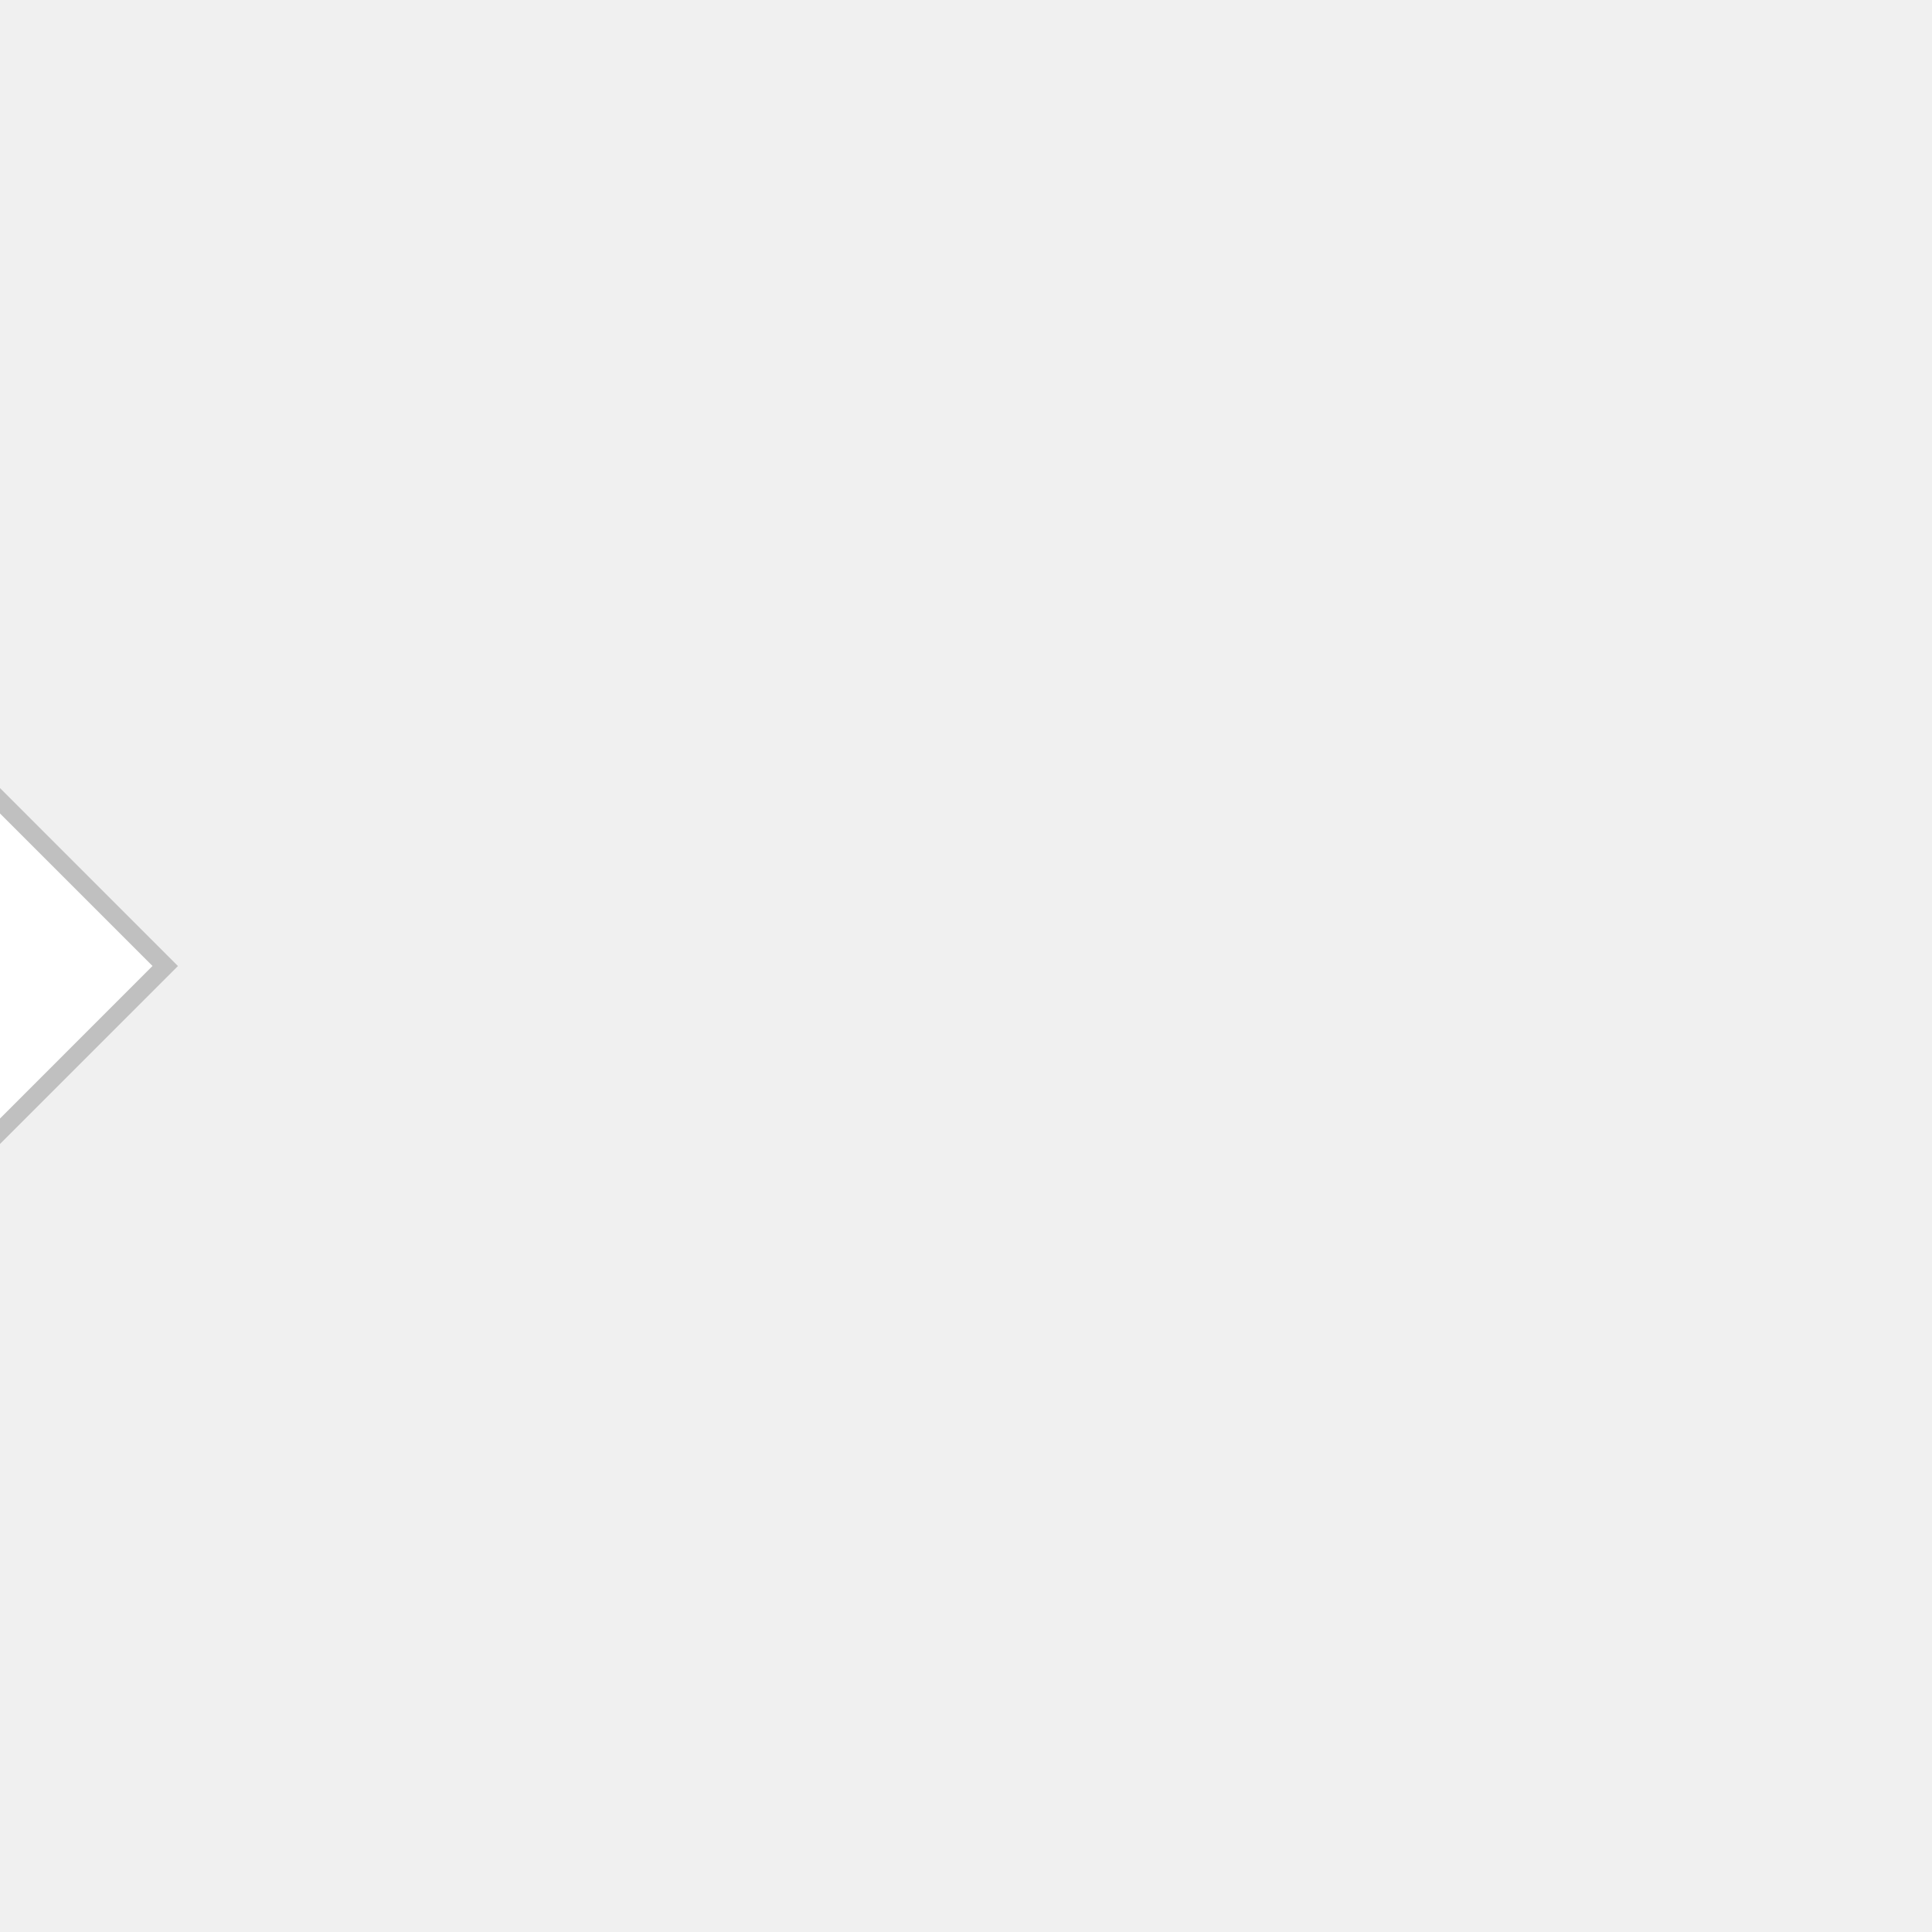
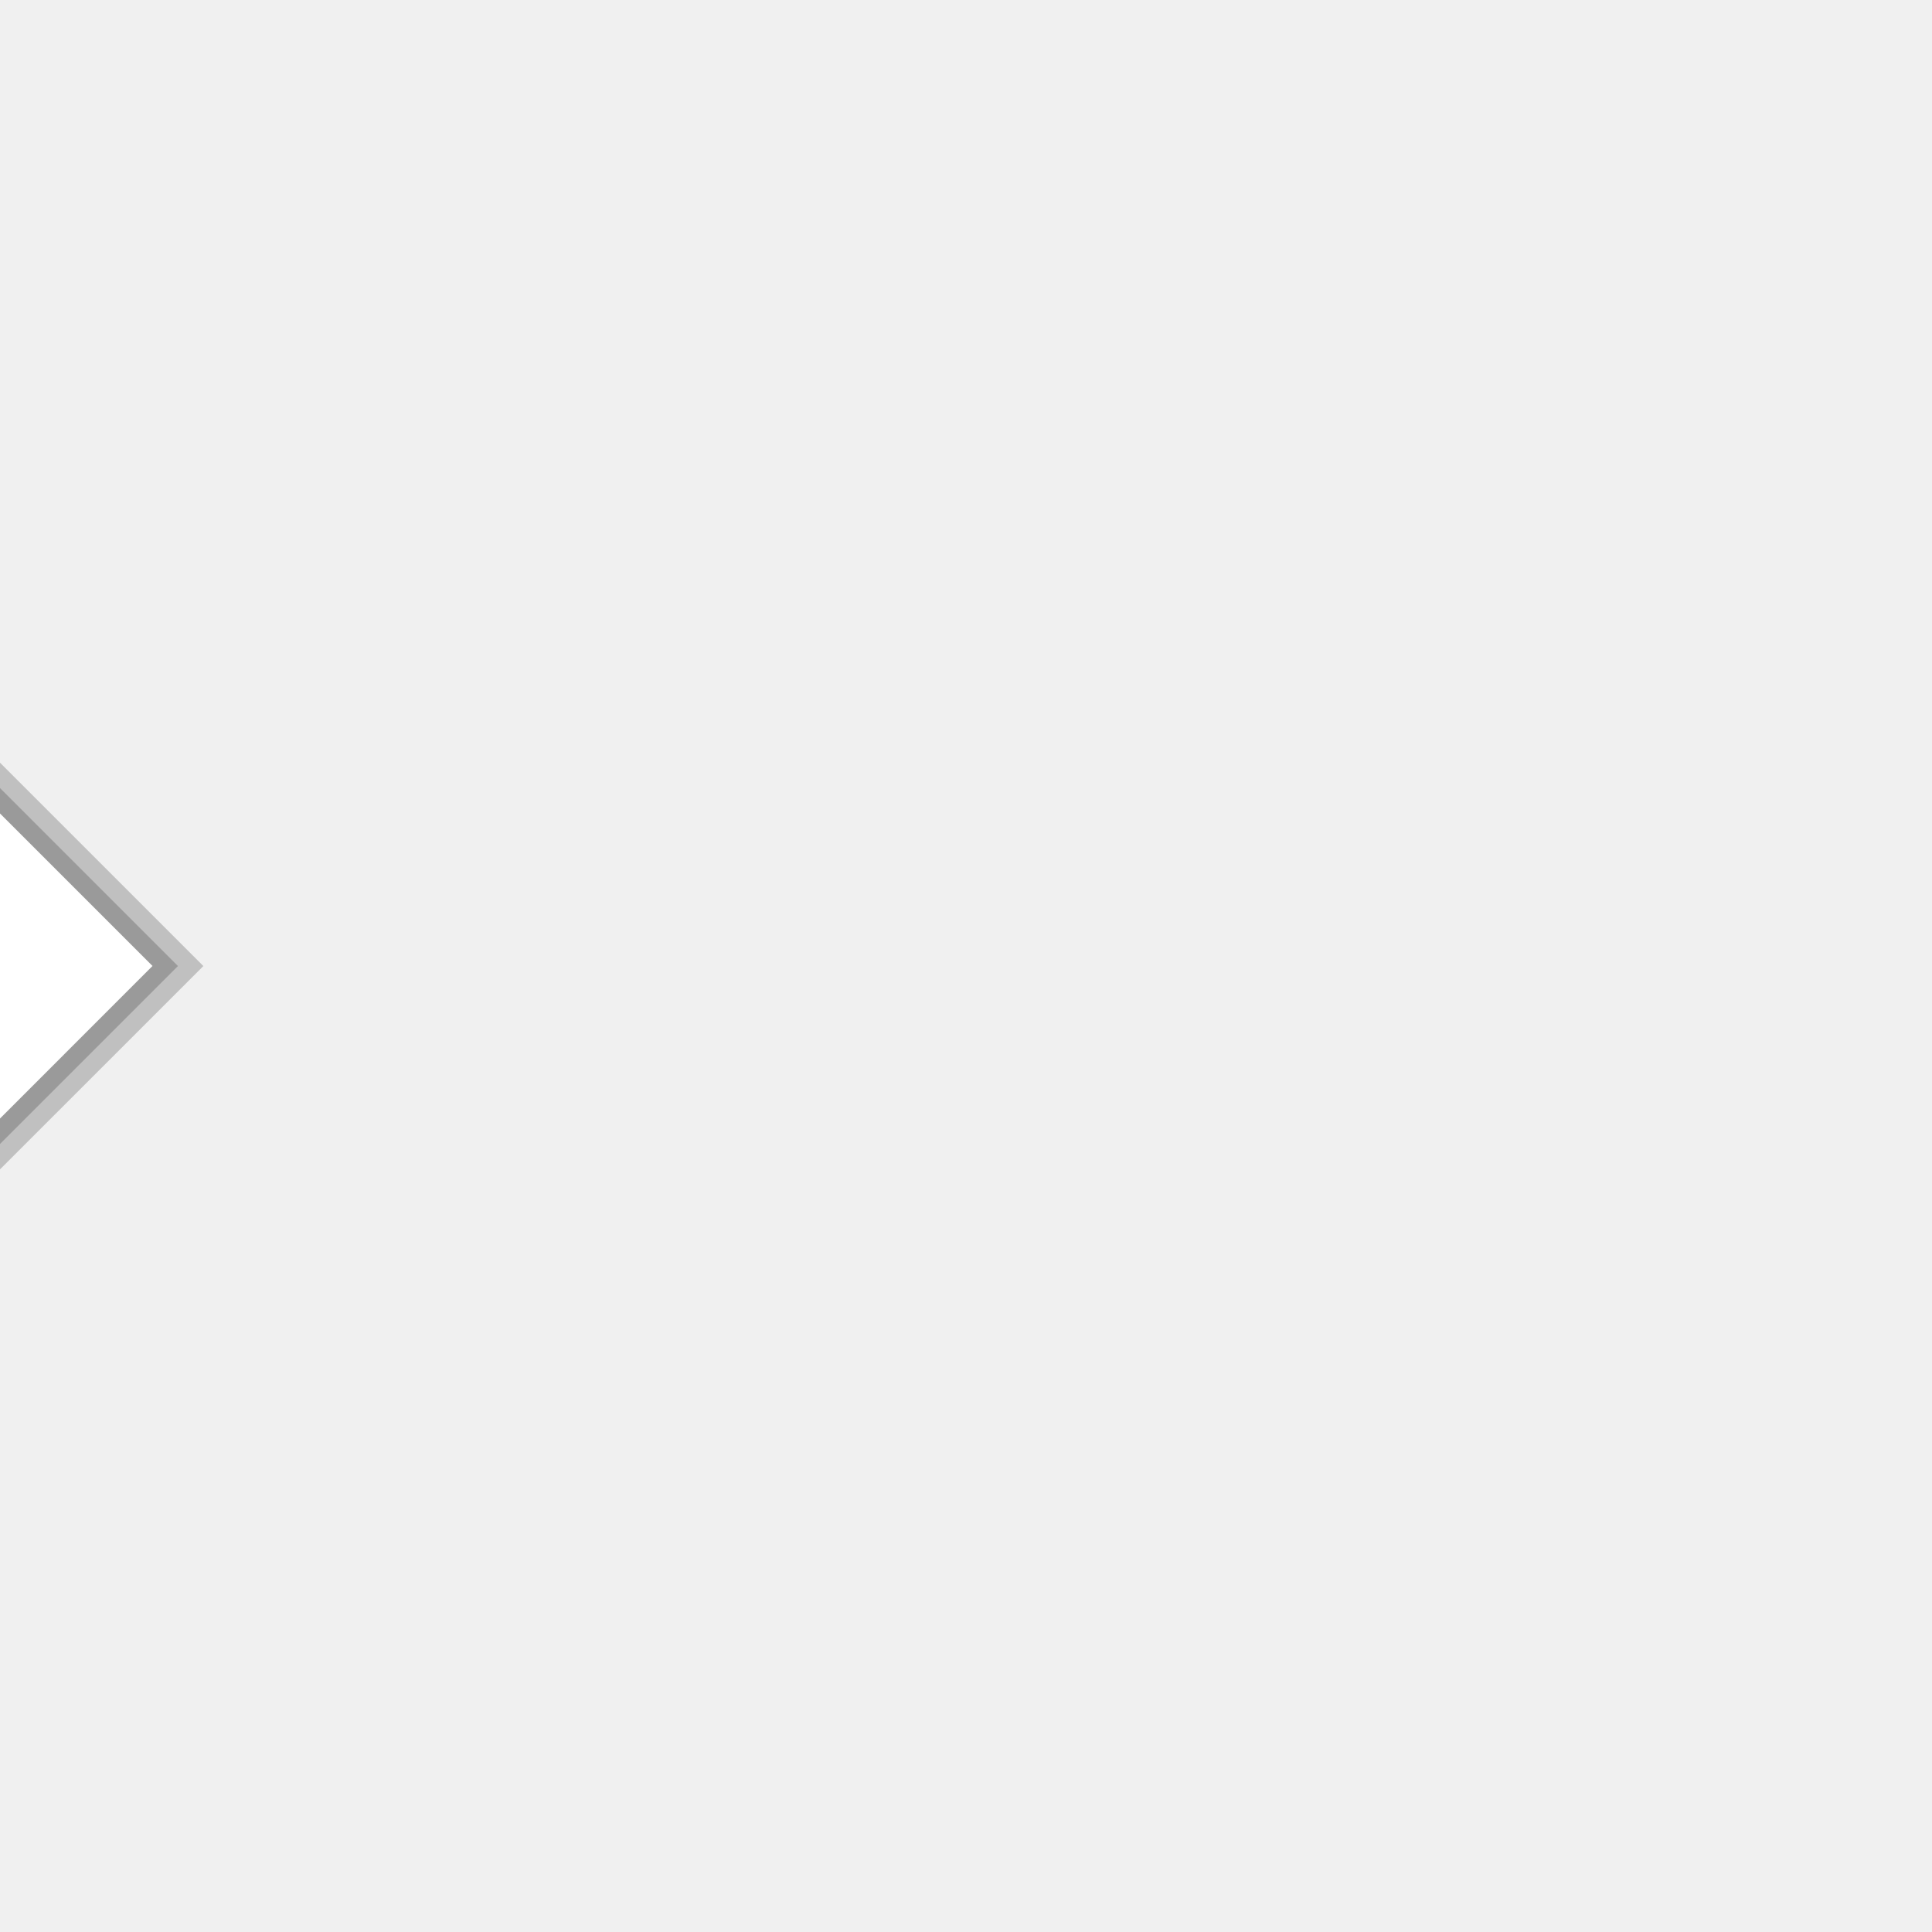
<svg xmlns="http://www.w3.org/2000/svg" xmlns:xlink="http://www.w3.org/1999/xlink" id="svg3647" height="76" width="76" version="1.1">
  <defs id="defs8">
    <linearGradient id="linearGradient3779">
      <stop style="stop-color:#ffffff;stop-opacity:1;" offset="0" id="stop3781" />
      <stop id="stop3791" offset="0.25" style="stop-color:#0090de;stop-opacity:1" />
      <stop id="stop3789" offset="0.333" style="stop-color:#0078c3;stop-opacity:1" />
      <stop id="stop3787" offset="0.667" style="stop-color:#2789e5;stop-opacity:0.464" />
      <stop style="stop-color:#2e8de6;stop-opacity:0;" offset="1" id="stop3783" />
    </linearGradient>
    <radialGradient xlink:href="#linearGradient3779" id="radialGradient3785" cx="0" cy="28" fx="0" fy="28" r="3" gradientUnits="userSpaceOnUse" />
    <radialGradient id="radialGradient68157-0-8" gradientUnits="userSpaceOnUse" cy="487.5" cx="50.5" r="10.5">
      <stop id="stop39575-5-6" style="stop-color:#fff" offset="0" />
      <stop id="stop39577-1-2" style="stop-color:#fff;stop-opacity:0" offset="1" />
    </radialGradient>
  </defs>
+   <g id="g2999" transform="matrix(1.142856,0,0,1.714286,-300.3196,-812.9486)" style="opacity:0.2;fill:#000000;stroke:none">
+     <path id="path3001" style="fill:#000000;stroke:none" d="m 90.447,340.353 -9.509,10e-5 4.755,-9.795 z" transform="matrix(0,0.9815,-0.71467,0,506.02,412.28)" />
+   </g>
  <g style="fill:#000000;stroke:none;opacity:0.2" transform="matrix(1,0,0,1.5,-262.7801,-706.5801)" id="g2997">
    <path transform="matrix(0,0.9815,-0.71467,0,506.02,412.28)" d="m 90.447,340.353 -9.509,10e-5 4.755,-9.795 z" style="fill:#000000;stroke:none" id="path2999" />
  </g>
  <path d="m 3,28 a 3,3 0 1 1 -6,0 3,3 0 1 1 6,0 z" id="path3005" style="color:#000000;fill:url(#radialGradient3785);fill-opacity:1;fill-rule:nonzero;stroke:none;stroke-width:2;marker:none;visibility:visible;display:inline;overflow:visible;enable-background:accumulate" transform="matrix(4,0,0,4,-50,-64)" />
  <g id="layer1" transform="matrix(1,0,0,1.5,-262.7801,-705.5801)" style="fill:#ffffff;stroke:none">
    <path id="path5497-5" style="fill:#ffffff;stroke:none" d="m 89.088,340.353 -8.151,0 4.075,-8.395 z" transform="matrix(0,0.9815,-0.71467,0,506.02,412.28)" />
  </g>
  <path transform="matrix(2,0,0,2,-20,-8)" style="opacity:0.4;color:#000000;fill:#2e8de6;fill-opacity:1;fill-rule:nonzero;stroke:none;stroke-width:2;marker:none;visibility:visible;display:inline;overflow:visible;enable-background:accumulate" id="path3775" d="m 3,28 a 3,3 0 1 1 -6,0 3,3 0 1 1 6,0 z" />
  <path d="m 3,28 a 3,3 0 1 1 -6,0 3,3 0 1 1 6,0 z" id="path3777" style="color:#000000;fill:#2e8de6;fill-opacity:1;fill-rule:nonzero;stroke:none;stroke-width:2;marker:none;visibility:visible;display:inline;overflow:visible;enable-background:accumulate" transform="translate(-20,20)" />
</svg>
